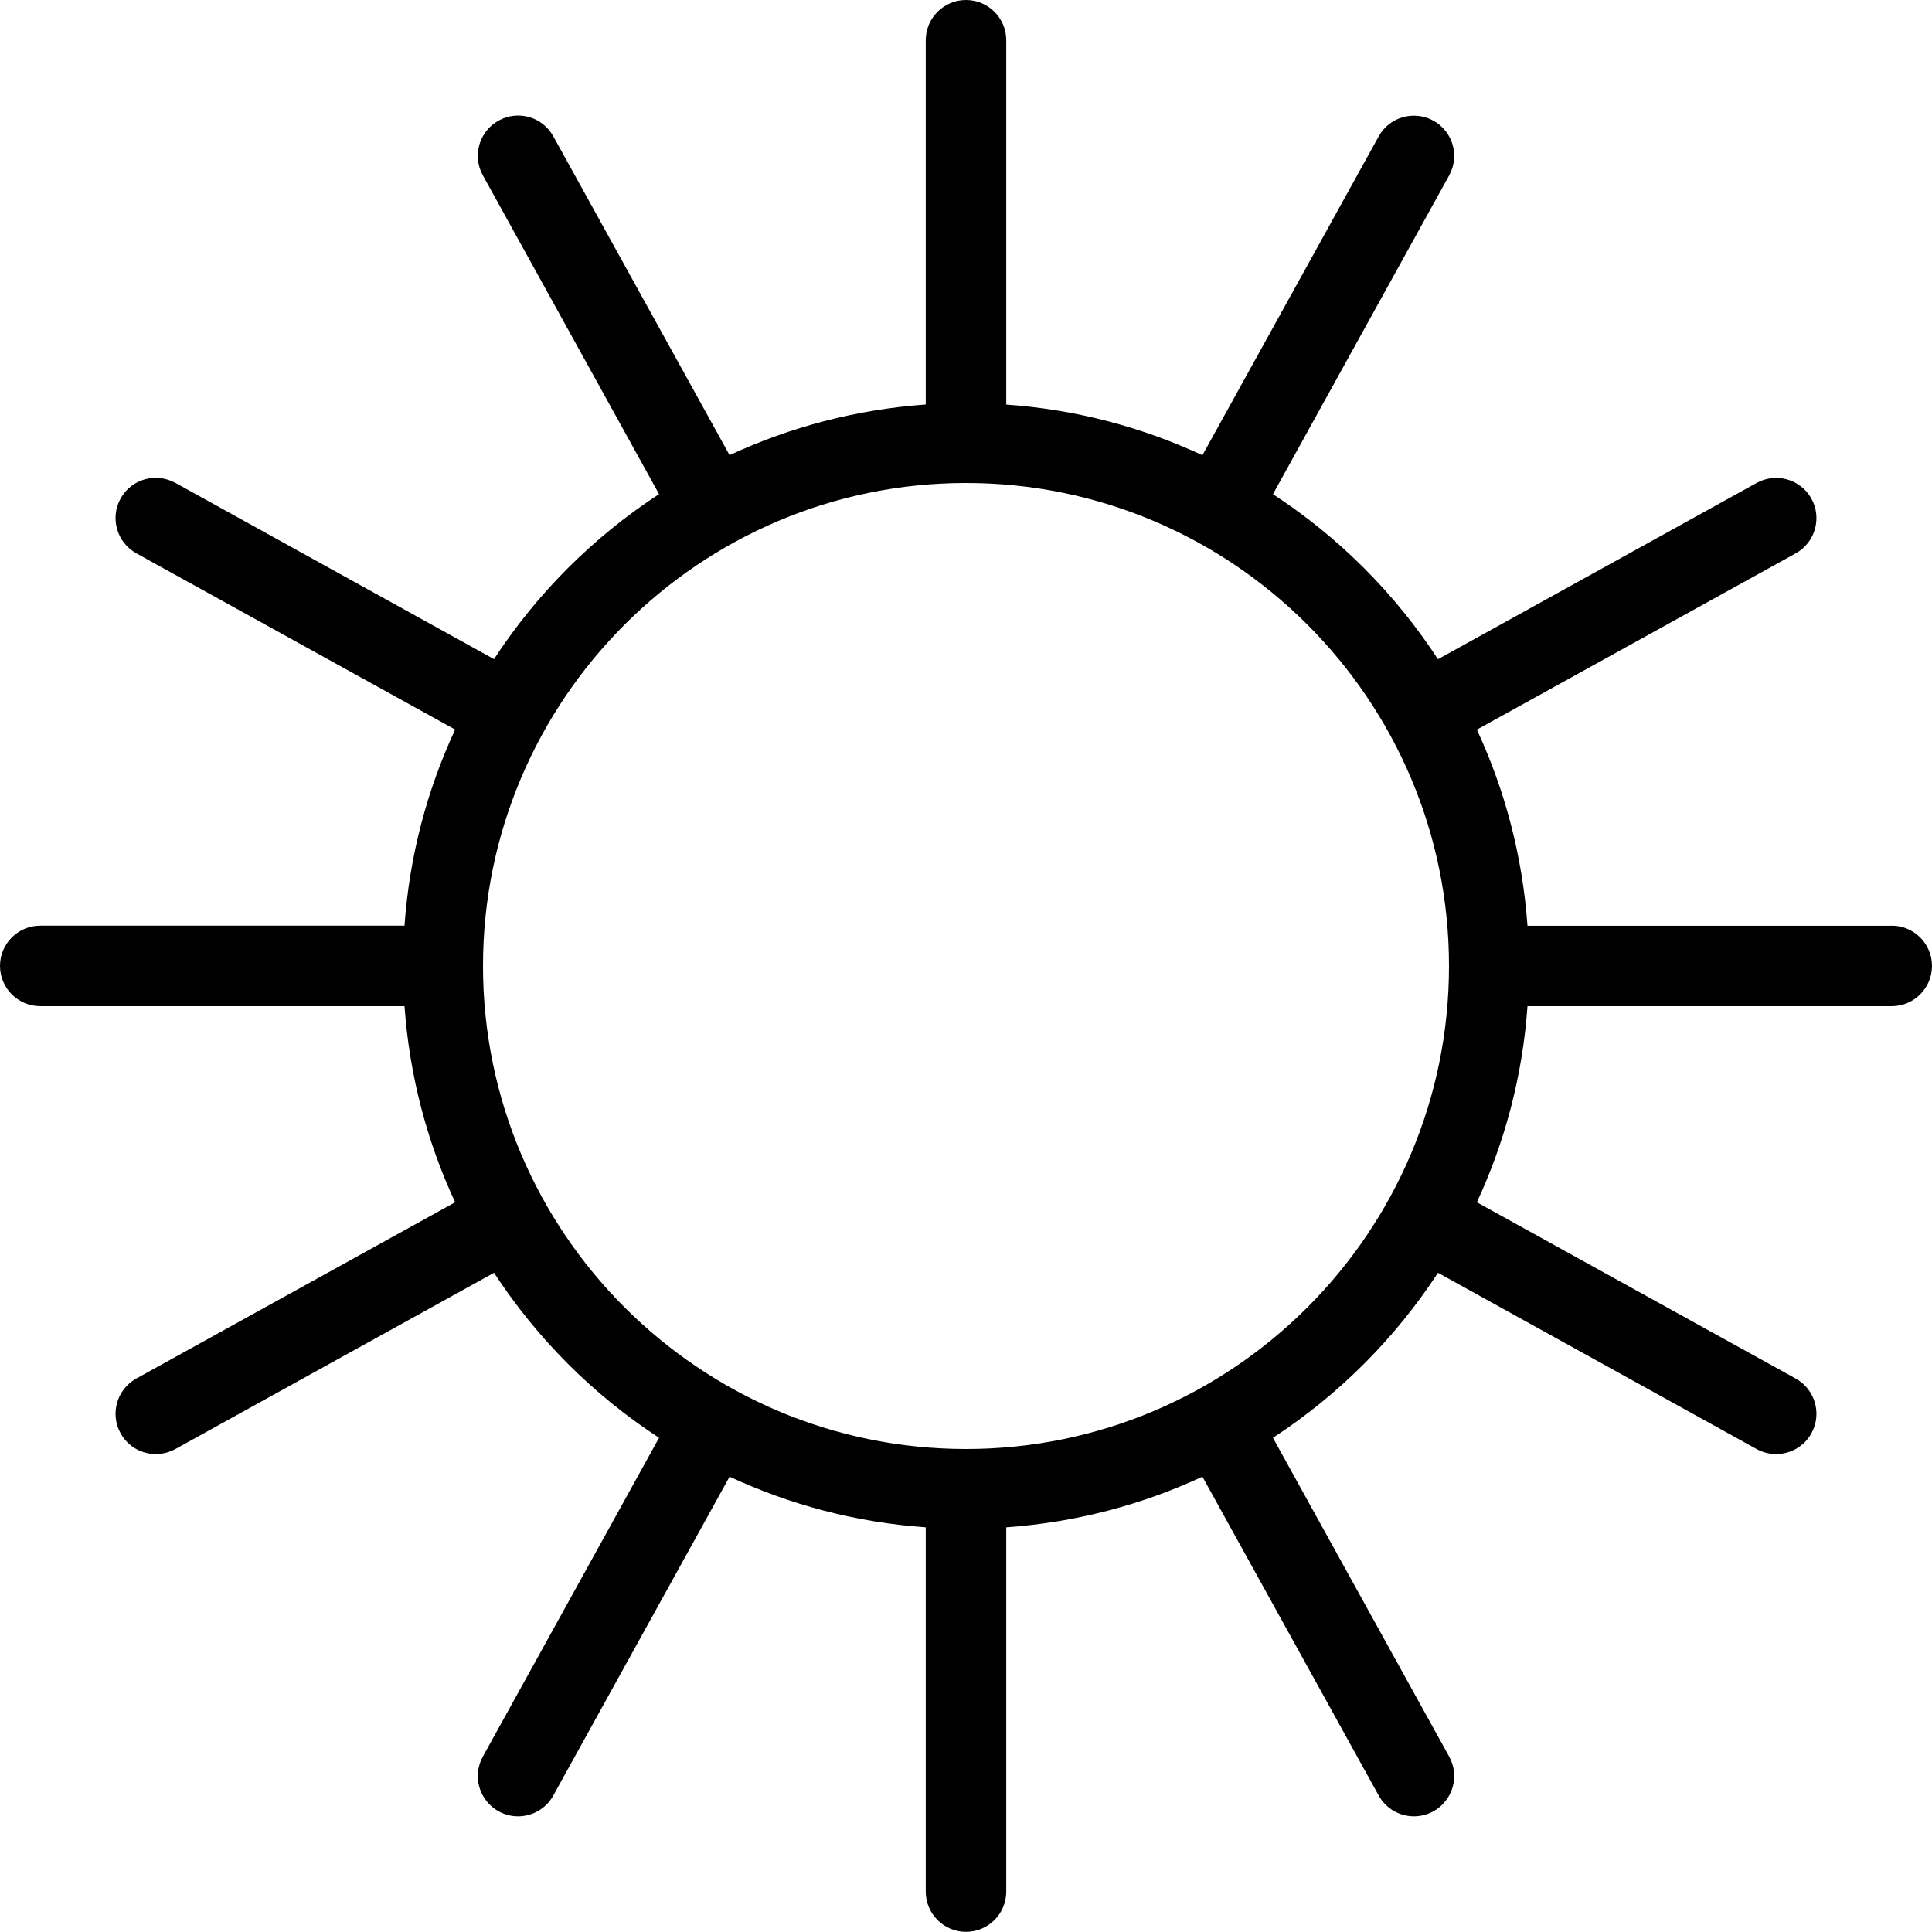
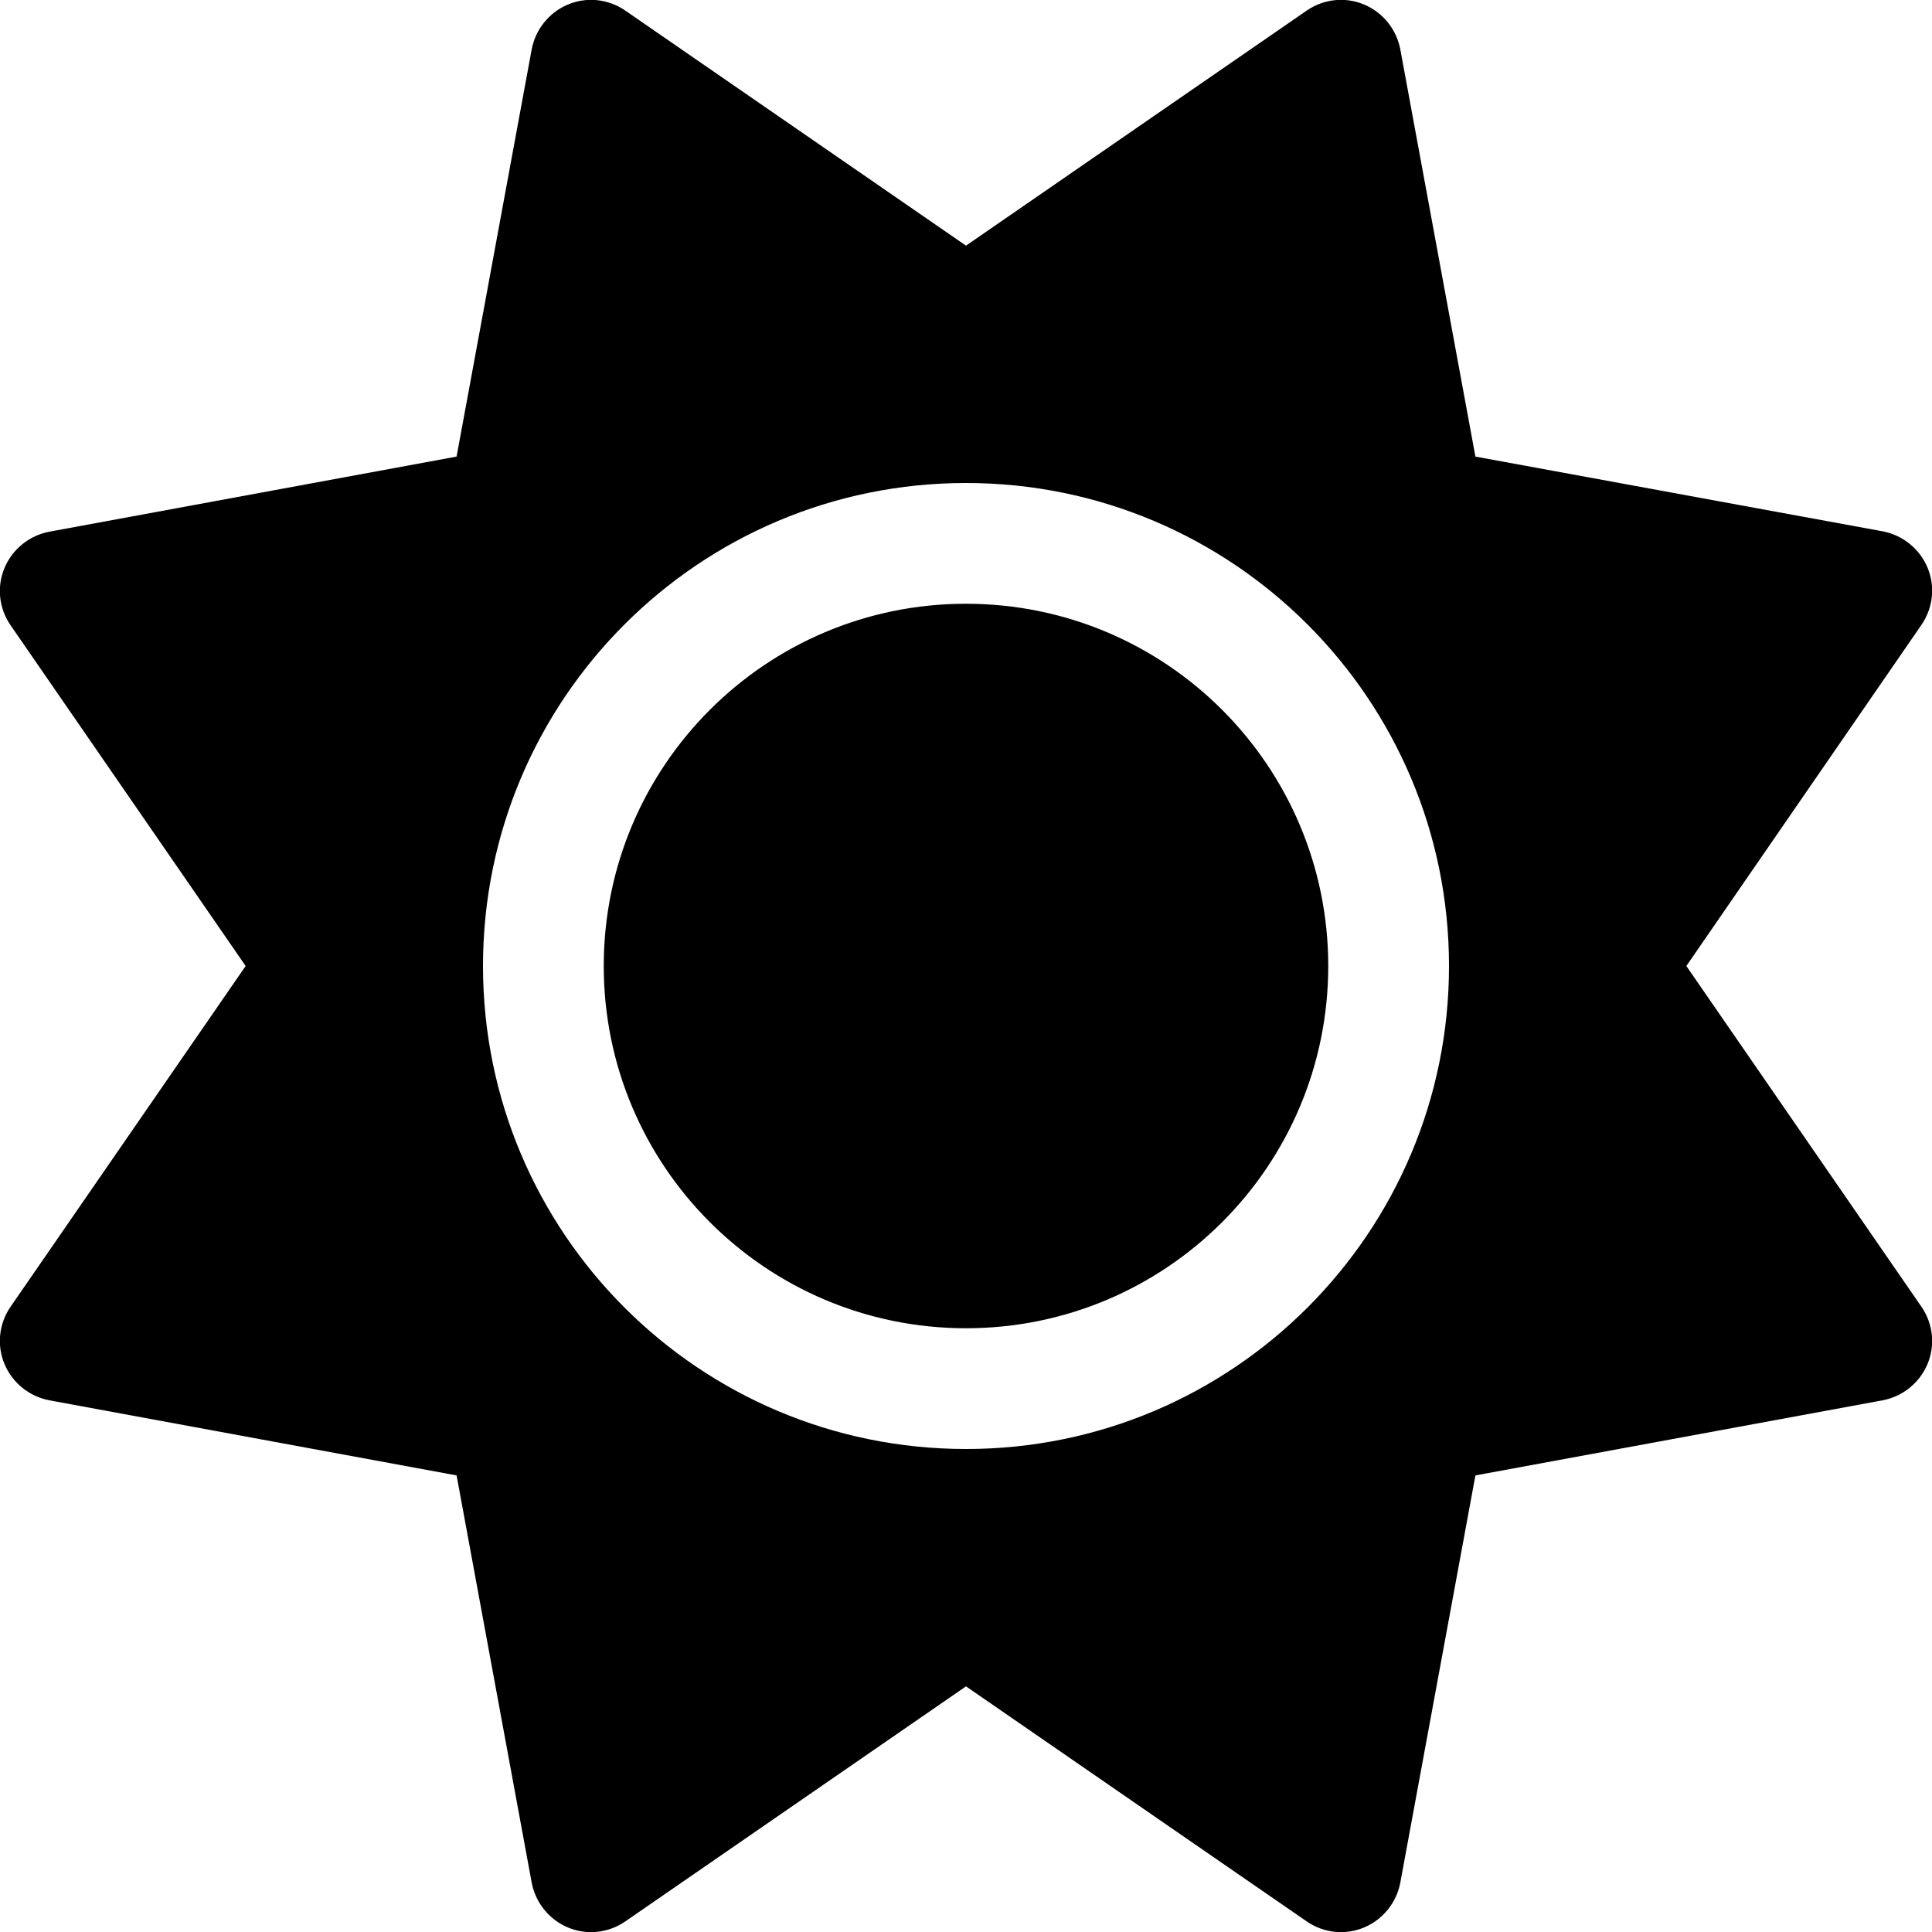
- <svg xmlns="http://www.w3.org/2000/svg" id="Layer_1" data-name="Layer 1" viewBox="0 0 24 24">
-   <path d="m23.5,11.5h-4.525c-.062-.865-.28-1.686-.629-2.436l3.961-2.19c.241-.134.329-.438.195-.68-.134-.242-.439-.327-.68-.195l-3.959,2.19c-.534-.818-1.232-1.517-2.05-2.05l2.189-3.96c.134-.242.046-.546-.196-.68-.242-.132-.546-.047-.679.195l-2.19,3.961c-.751-.349-1.571-.568-2.437-.629V.5c0-.276-.224-.5-.5-.5s-.5.224-.5.5v4.525c-.865.062-1.686.28-2.437.629l-2.19-3.961c-.133-.241-.436-.329-.679-.195-.242.134-.33.438-.196.68l2.189,3.96c-.818.534-1.517,1.232-2.05,2.05l-3.959-2.19c-.244-.132-.546-.047-.68.195s-.046.546.195.68l3.961,2.19c-.349.751-.568,1.571-.629,2.436H.5c-.276,0-.5.224-.5.5s.224.5.5.5h4.525c.062.865.28,1.686.629,2.436l-3.961,2.19c-.241.134-.329.438-.195.68.091.165.262.258.438.258.082,0,.165-.021.242-.062l3.959-2.19c.534.818,1.232,1.517,2.05,2.05l-2.189,3.96c-.134.242-.046.546.196.68.077.042.159.062.241.062.176,0,.347-.093.438-.258l2.19-3.961c.751.349,1.571.568,2.437.629v4.525c0,.276.224.5.5.5s.5-.224.5-.5v-4.525c.865-.062,1.686-.28,2.437-.629l2.19,3.961c.091.165.262.258.438.258.082,0,.165-.021.241-.062.242-.134.33-.438.196-.68l-2.189-3.96c.818-.534,1.516-1.232,2.05-2.05l3.959,2.19c.077.042.16.062.242.062.176,0,.347-.093.438-.258.134-.242.046-.546-.195-.68l-3.961-2.19c.349-.751.568-1.571.629-2.436h4.525c.276,0,.5-.224.5-.5s-.224-.5-.5-.5Zm-11.5,6.5c-3.309,0-6-2.691-6-6s2.691-6,6-6,6,2.691,6,6-2.691,6-6,6Z" />
+ <svg xmlns="http://www.w3.org/2000/svg" viewBox="0 0 512 512">
+   <path d="M361.5 1.2c5 2.1 8.6 6.6 9.6 11.9L391 121l107.9 19.8c5.3 1 9.8 4.6 11.9 9.6s1.5 10.7-1.6 15.2L446.9 256l62.3 90.3c3.1 4.5 3.7 10.2 1.6 15.2s-6.6 8.6-11.9 9.6L391 391 371.1 498.9c-1 5.3-4.6 9.8-9.6 11.9s-10.7 1.5-15.2-1.6L256 446.9l-90.3 62.3c-4.5 3.1-10.2 3.7-15.2 1.6s-8.6-6.6-9.6-11.9L121 391 13.1 371.1c-5.3-1-9.8-4.6-11.9-9.6s-1.5-10.7 1.6-15.2L65.1 256 2.8 165.7c-3.1-4.5-3.7-10.2-1.6-15.2s6.6-8.6 11.9-9.6L121 121 140.9 13.1c1-5.3 4.6-9.8 9.6-11.9s10.7-1.5 15.2 1.6L256 65.1 346.3 2.8c4.5-3.1 10.2-3.7 15.2-1.6zM160 256a96 96 0 1 1 192 0 96 96 0 1 1 -192 0zm224 0a128 128 0 1 0 -256 0 128 128 0 1 0 256 0z" />
</svg>
